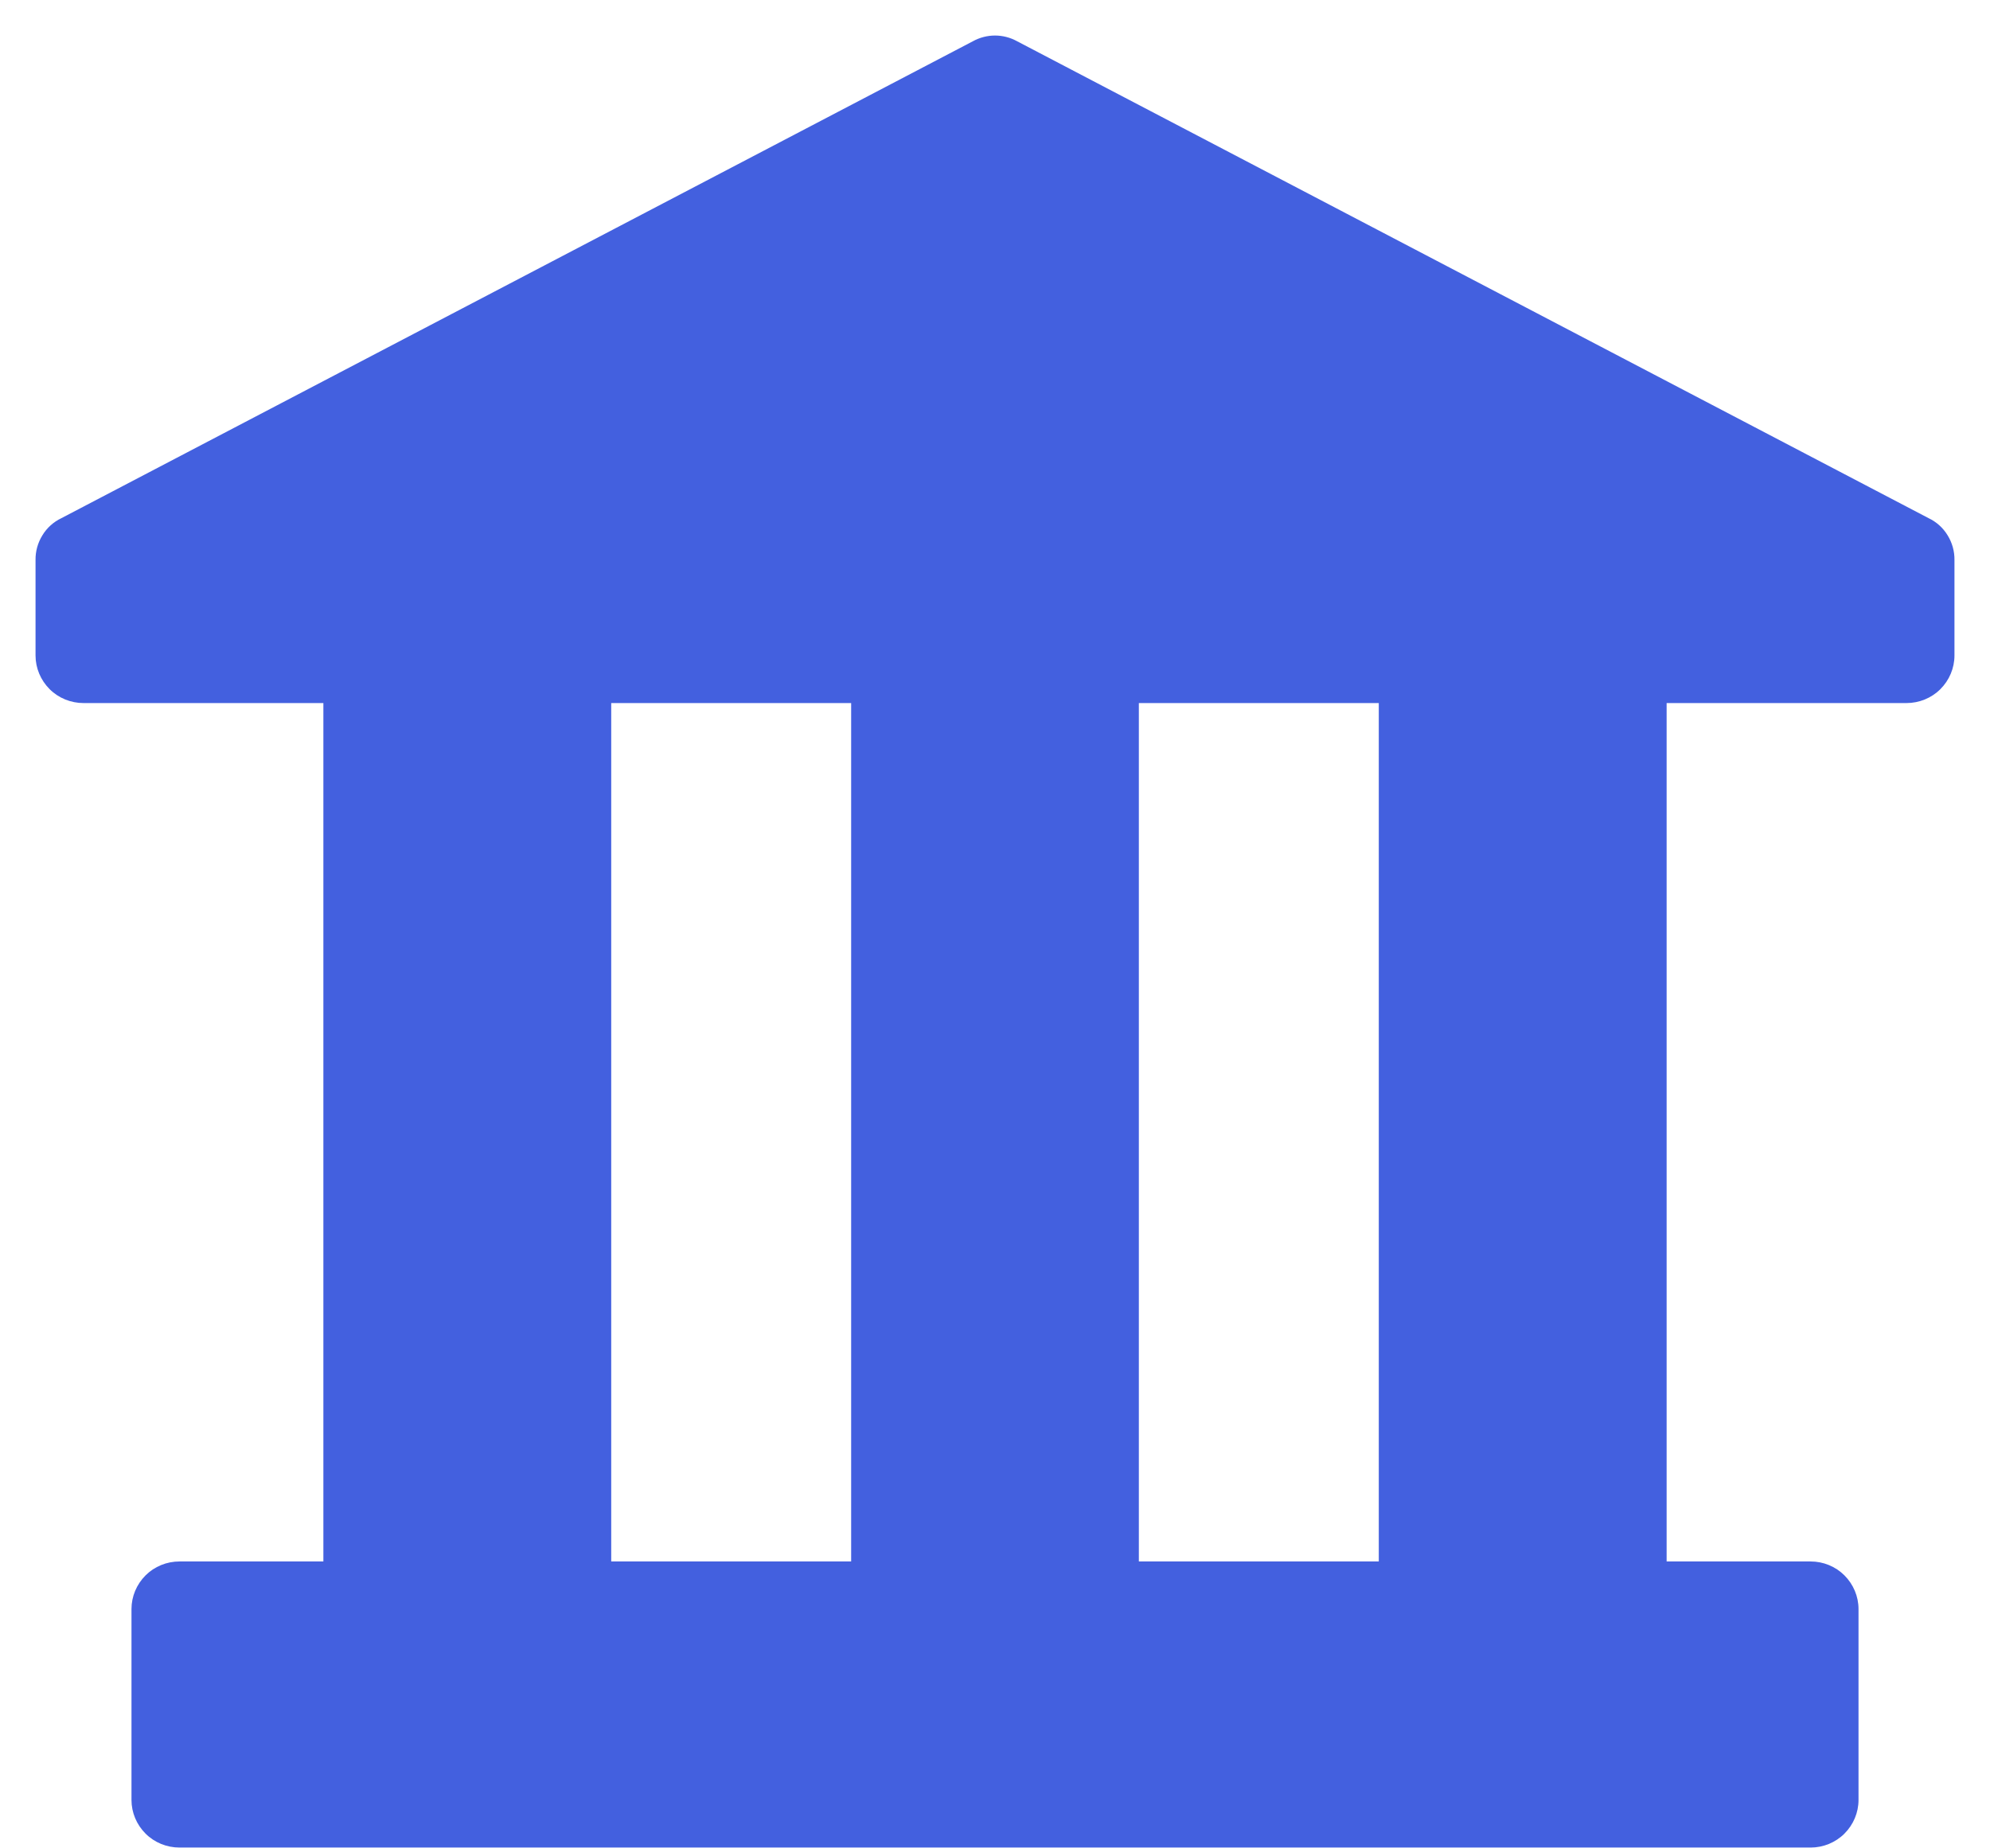
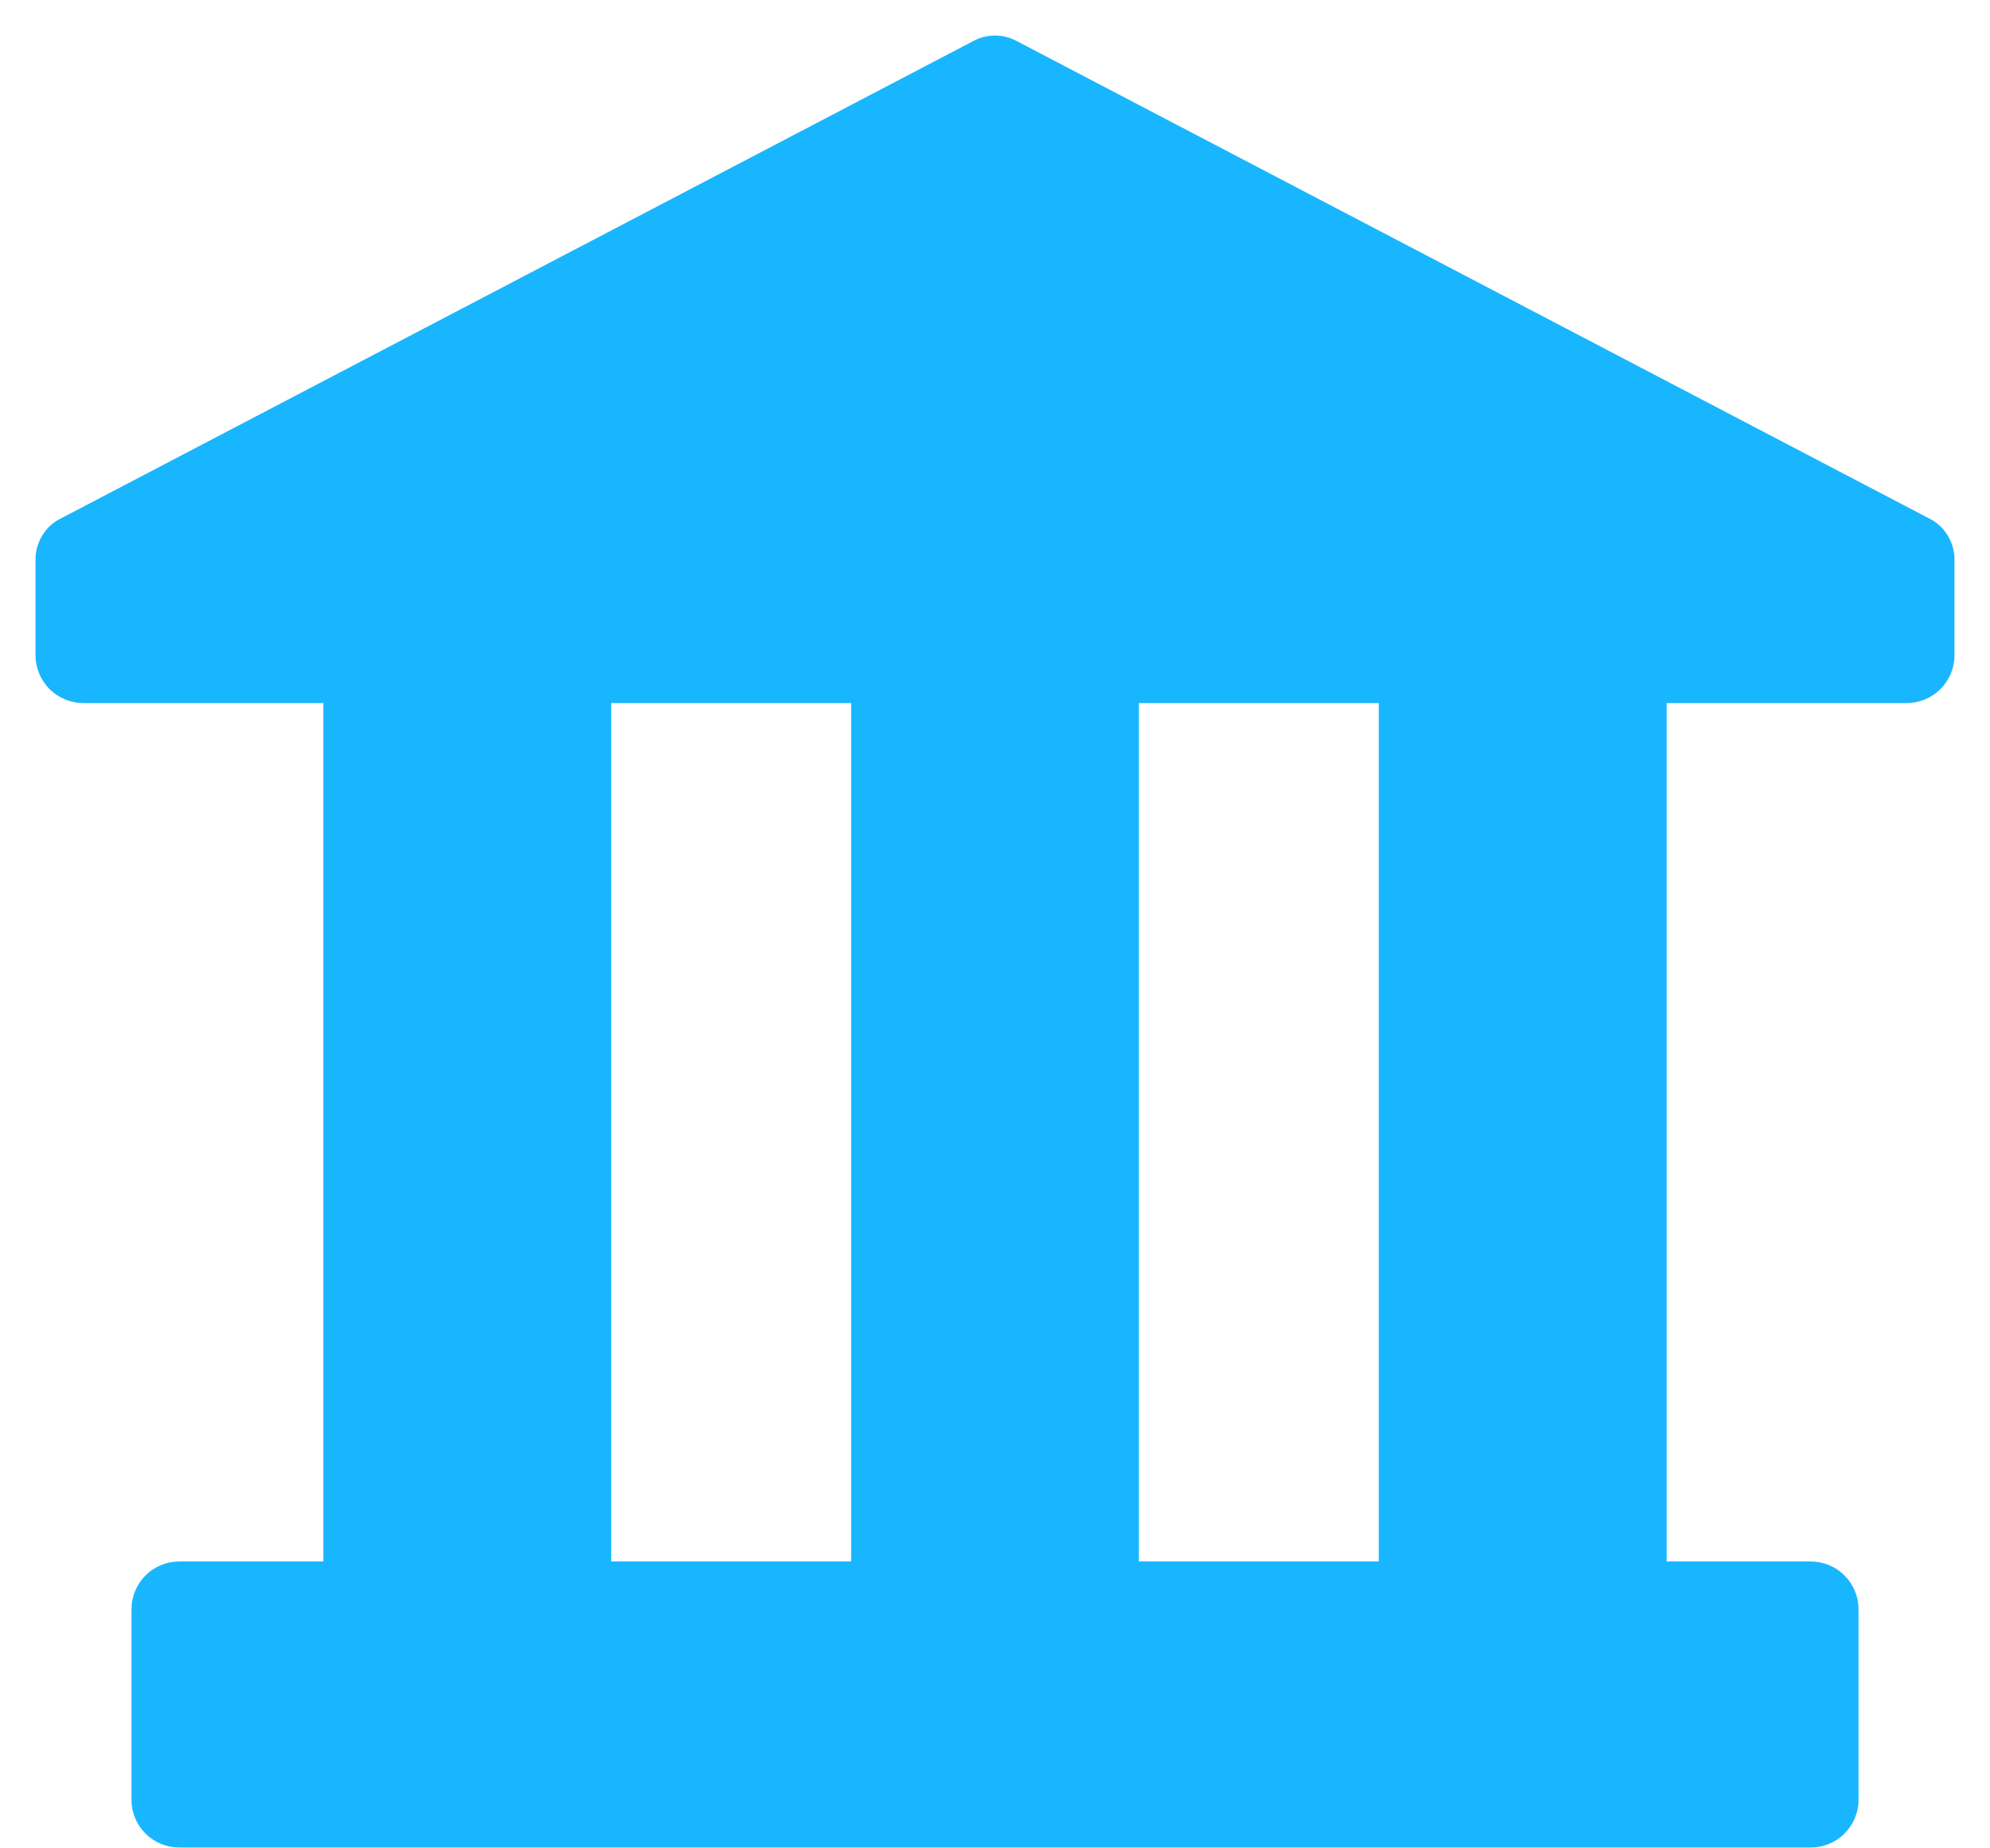
- <svg xmlns="http://www.w3.org/2000/svg" width="14" height="13" viewBox="0 0 14 13" fill="none">
-   <path d="M13.412 4.947C13.502 4.947 13.588 4.912 13.651 4.849C13.714 4.786 13.75 4.701 13.75 4.612V3.941C13.751 3.879 13.734 3.819 13.702 3.767C13.67 3.714 13.623 3.672 13.568 3.646L7.155 0.29C7.108 0.264 7.054 0.25 7 0.25C6.946 0.25 6.892 0.264 6.845 0.29L0.432 3.646C0.377 3.672 0.33 3.714 0.298 3.767C0.266 3.819 0.249 3.879 0.25 3.941V4.612C0.25 4.701 0.286 4.786 0.349 4.849C0.412 4.912 0.498 4.947 0.588 4.947H2.275V10.987H1.263C1.173 10.987 1.087 11.022 1.024 11.085C0.961 11.148 0.925 11.233 0.925 11.322V12.665C0.925 12.754 0.961 12.839 1.024 12.902C1.087 12.965 1.173 13 1.263 13H12.738C12.827 13 12.913 12.965 12.976 12.902C13.039 12.839 13.075 12.754 13.075 12.665V11.322C13.075 11.233 13.039 11.148 12.976 11.085C12.913 11.022 12.827 10.987 12.738 10.987H11.725V4.947H13.412ZM4.3 4.947H5.988V10.987H4.3V4.947ZM9.7 10.987H8.012V4.947H9.7V10.987Z" fill="#4360DF" />
+ <svg xmlns="http://www.w3.org/2000/svg" width="14" height="13" viewBox="0 0 14 13" fill="#18B6FF">
+   <path d="M13.412 4.947C13.502 4.947 13.588 4.912 13.651 4.849C13.714 4.786 13.75 4.701 13.75 4.612V3.941C13.751 3.879 13.734 3.819 13.702 3.767C13.67 3.714 13.623 3.672 13.568 3.646L7.155 0.29C7.108 0.264 7.054 0.25 7 0.25C6.946 0.25 6.892 0.264 6.845 0.29L0.432 3.646C0.377 3.672 0.33 3.714 0.298 3.767C0.266 3.819 0.249 3.879 0.25 3.941V4.612C0.25 4.701 0.286 4.786 0.349 4.849C0.412 4.912 0.498 4.947 0.588 4.947H2.275V10.987H1.263C1.173 10.987 1.087 11.022 1.024 11.085C0.961 11.148 0.925 11.233 0.925 11.322V12.665C0.925 12.754 0.961 12.839 1.024 12.902C1.087 12.965 1.173 13 1.263 13H12.738C12.827 13 12.913 12.965 12.976 12.902C13.039 12.839 13.075 12.754 13.075 12.665V11.322C13.075 11.233 13.039 11.148 12.976 11.085C12.913 11.022 12.827 10.987 12.738 10.987H11.725V4.947H13.412ZM4.3 4.947H5.988V10.987H4.3V4.947ZM9.7 10.987H8.012V4.947H9.7V10.987Z" fill="#18B6FF" />
</svg>
